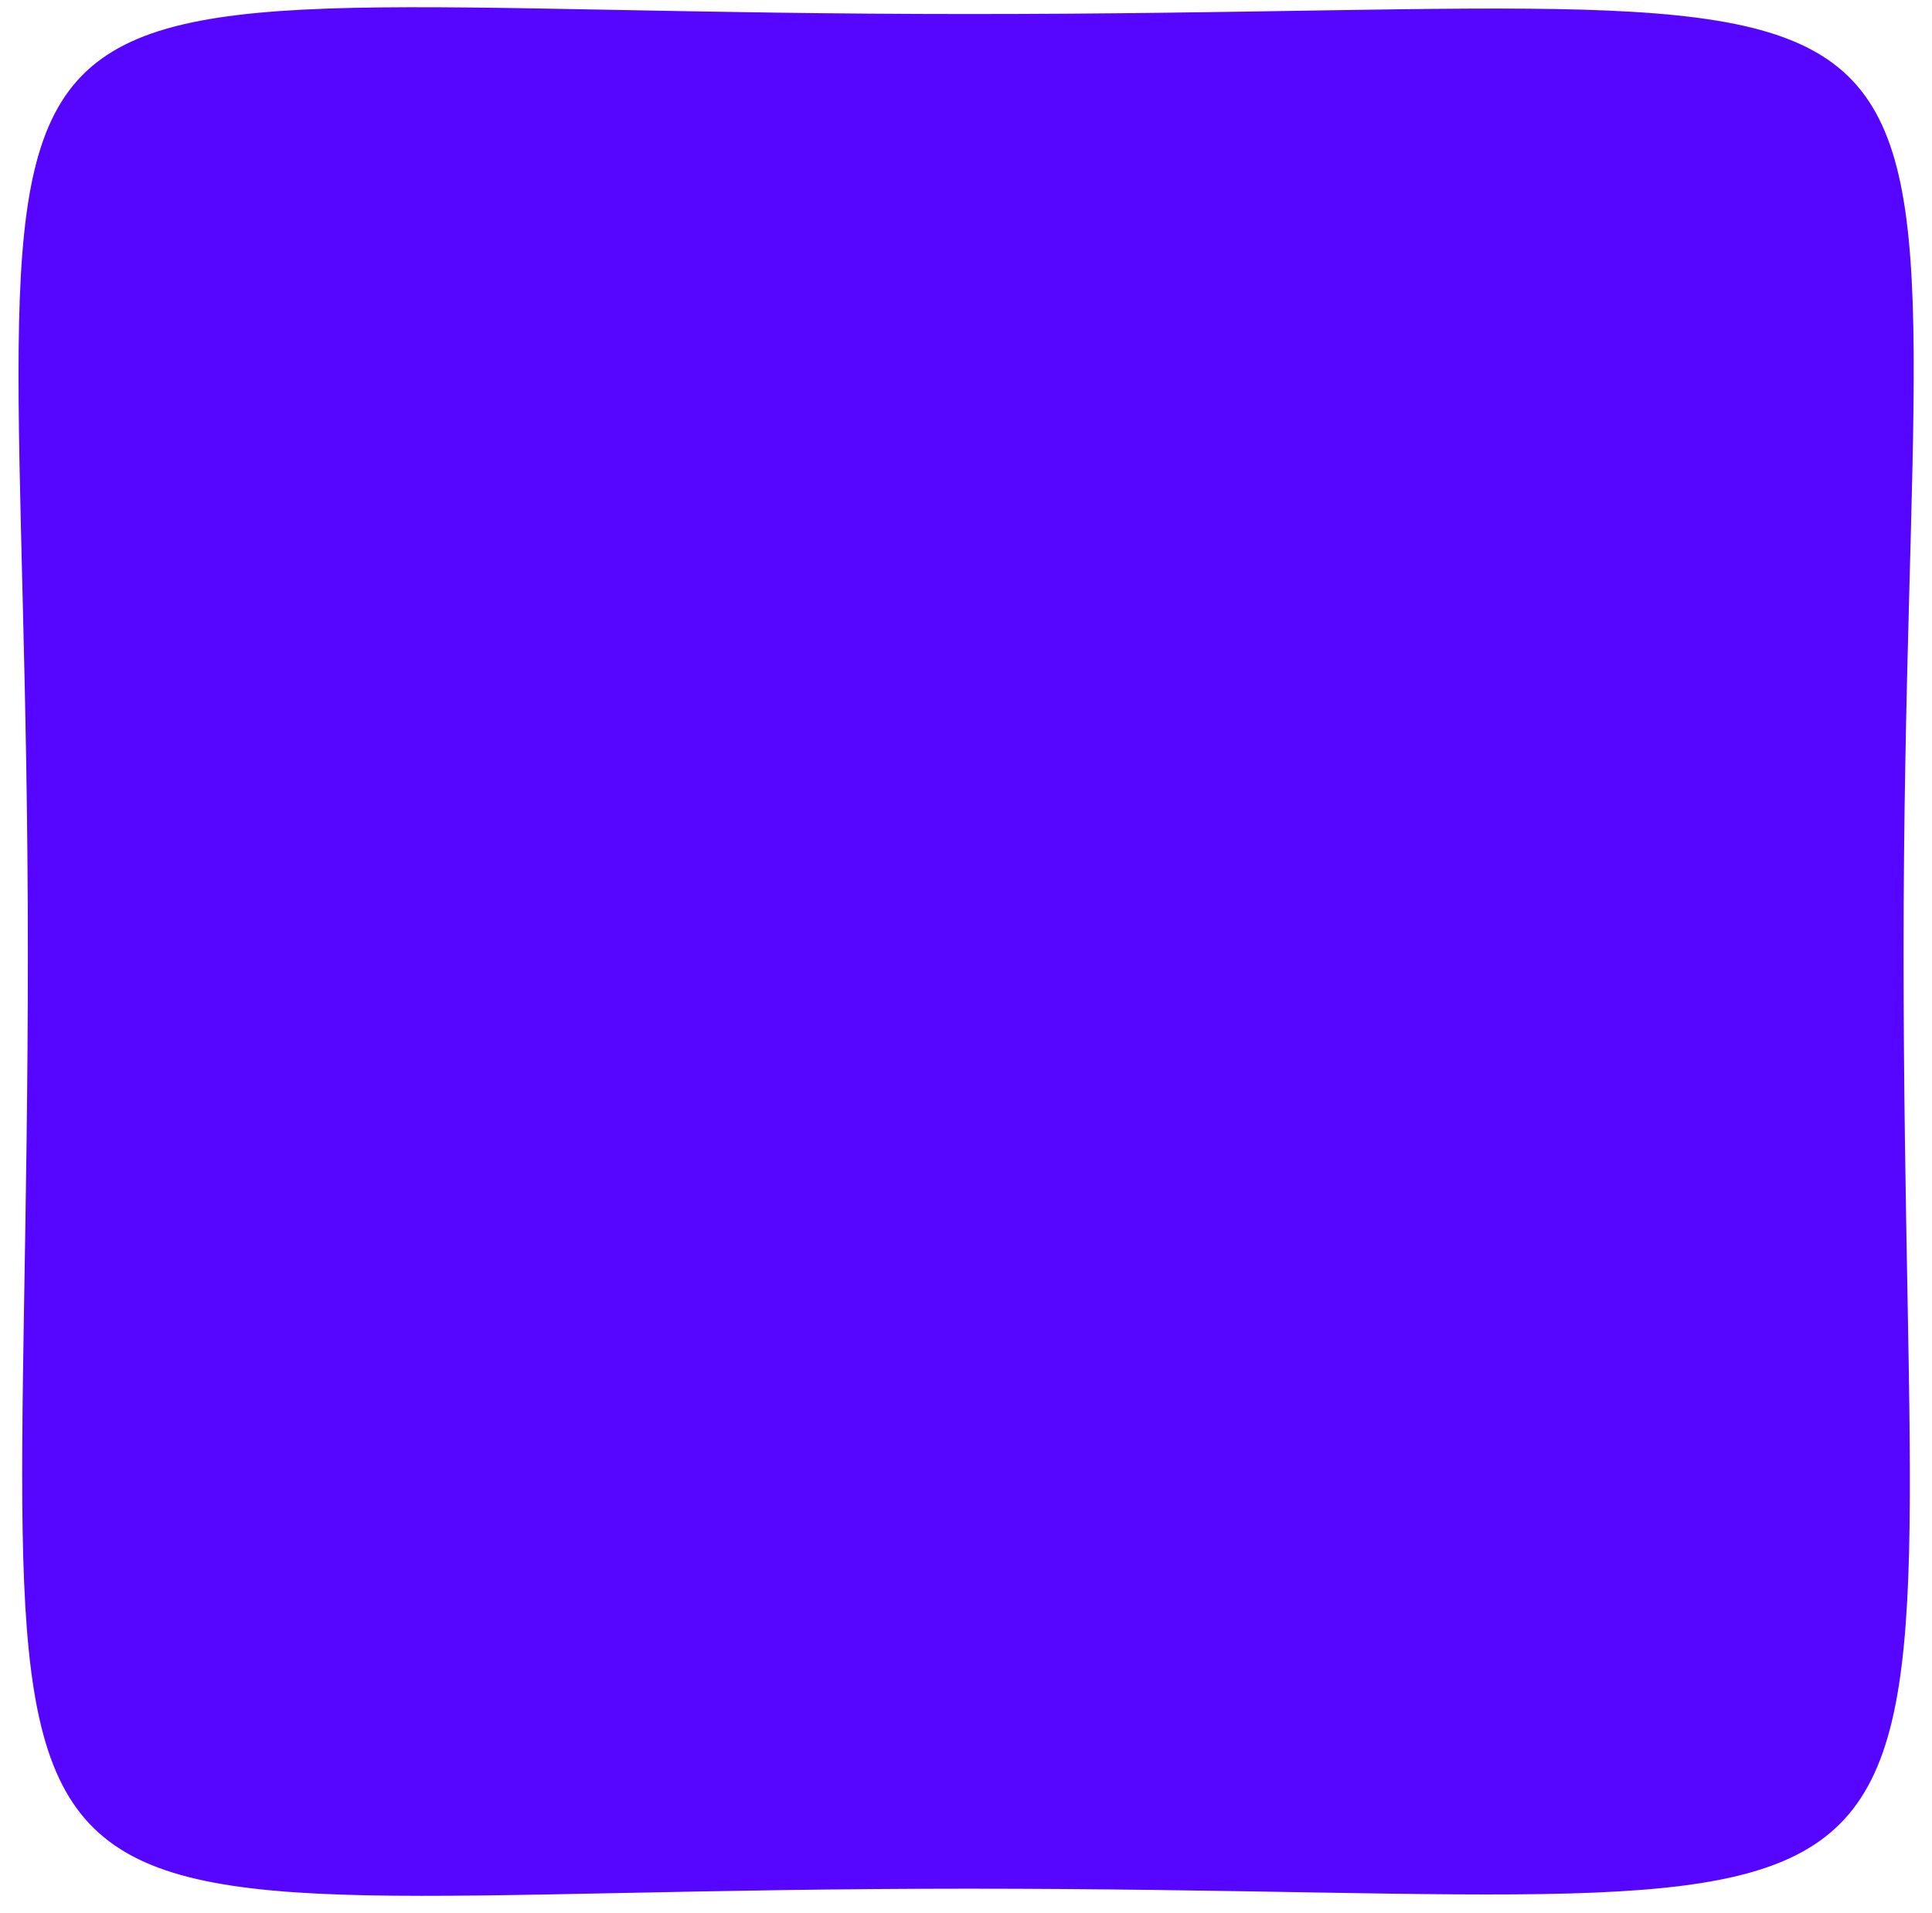
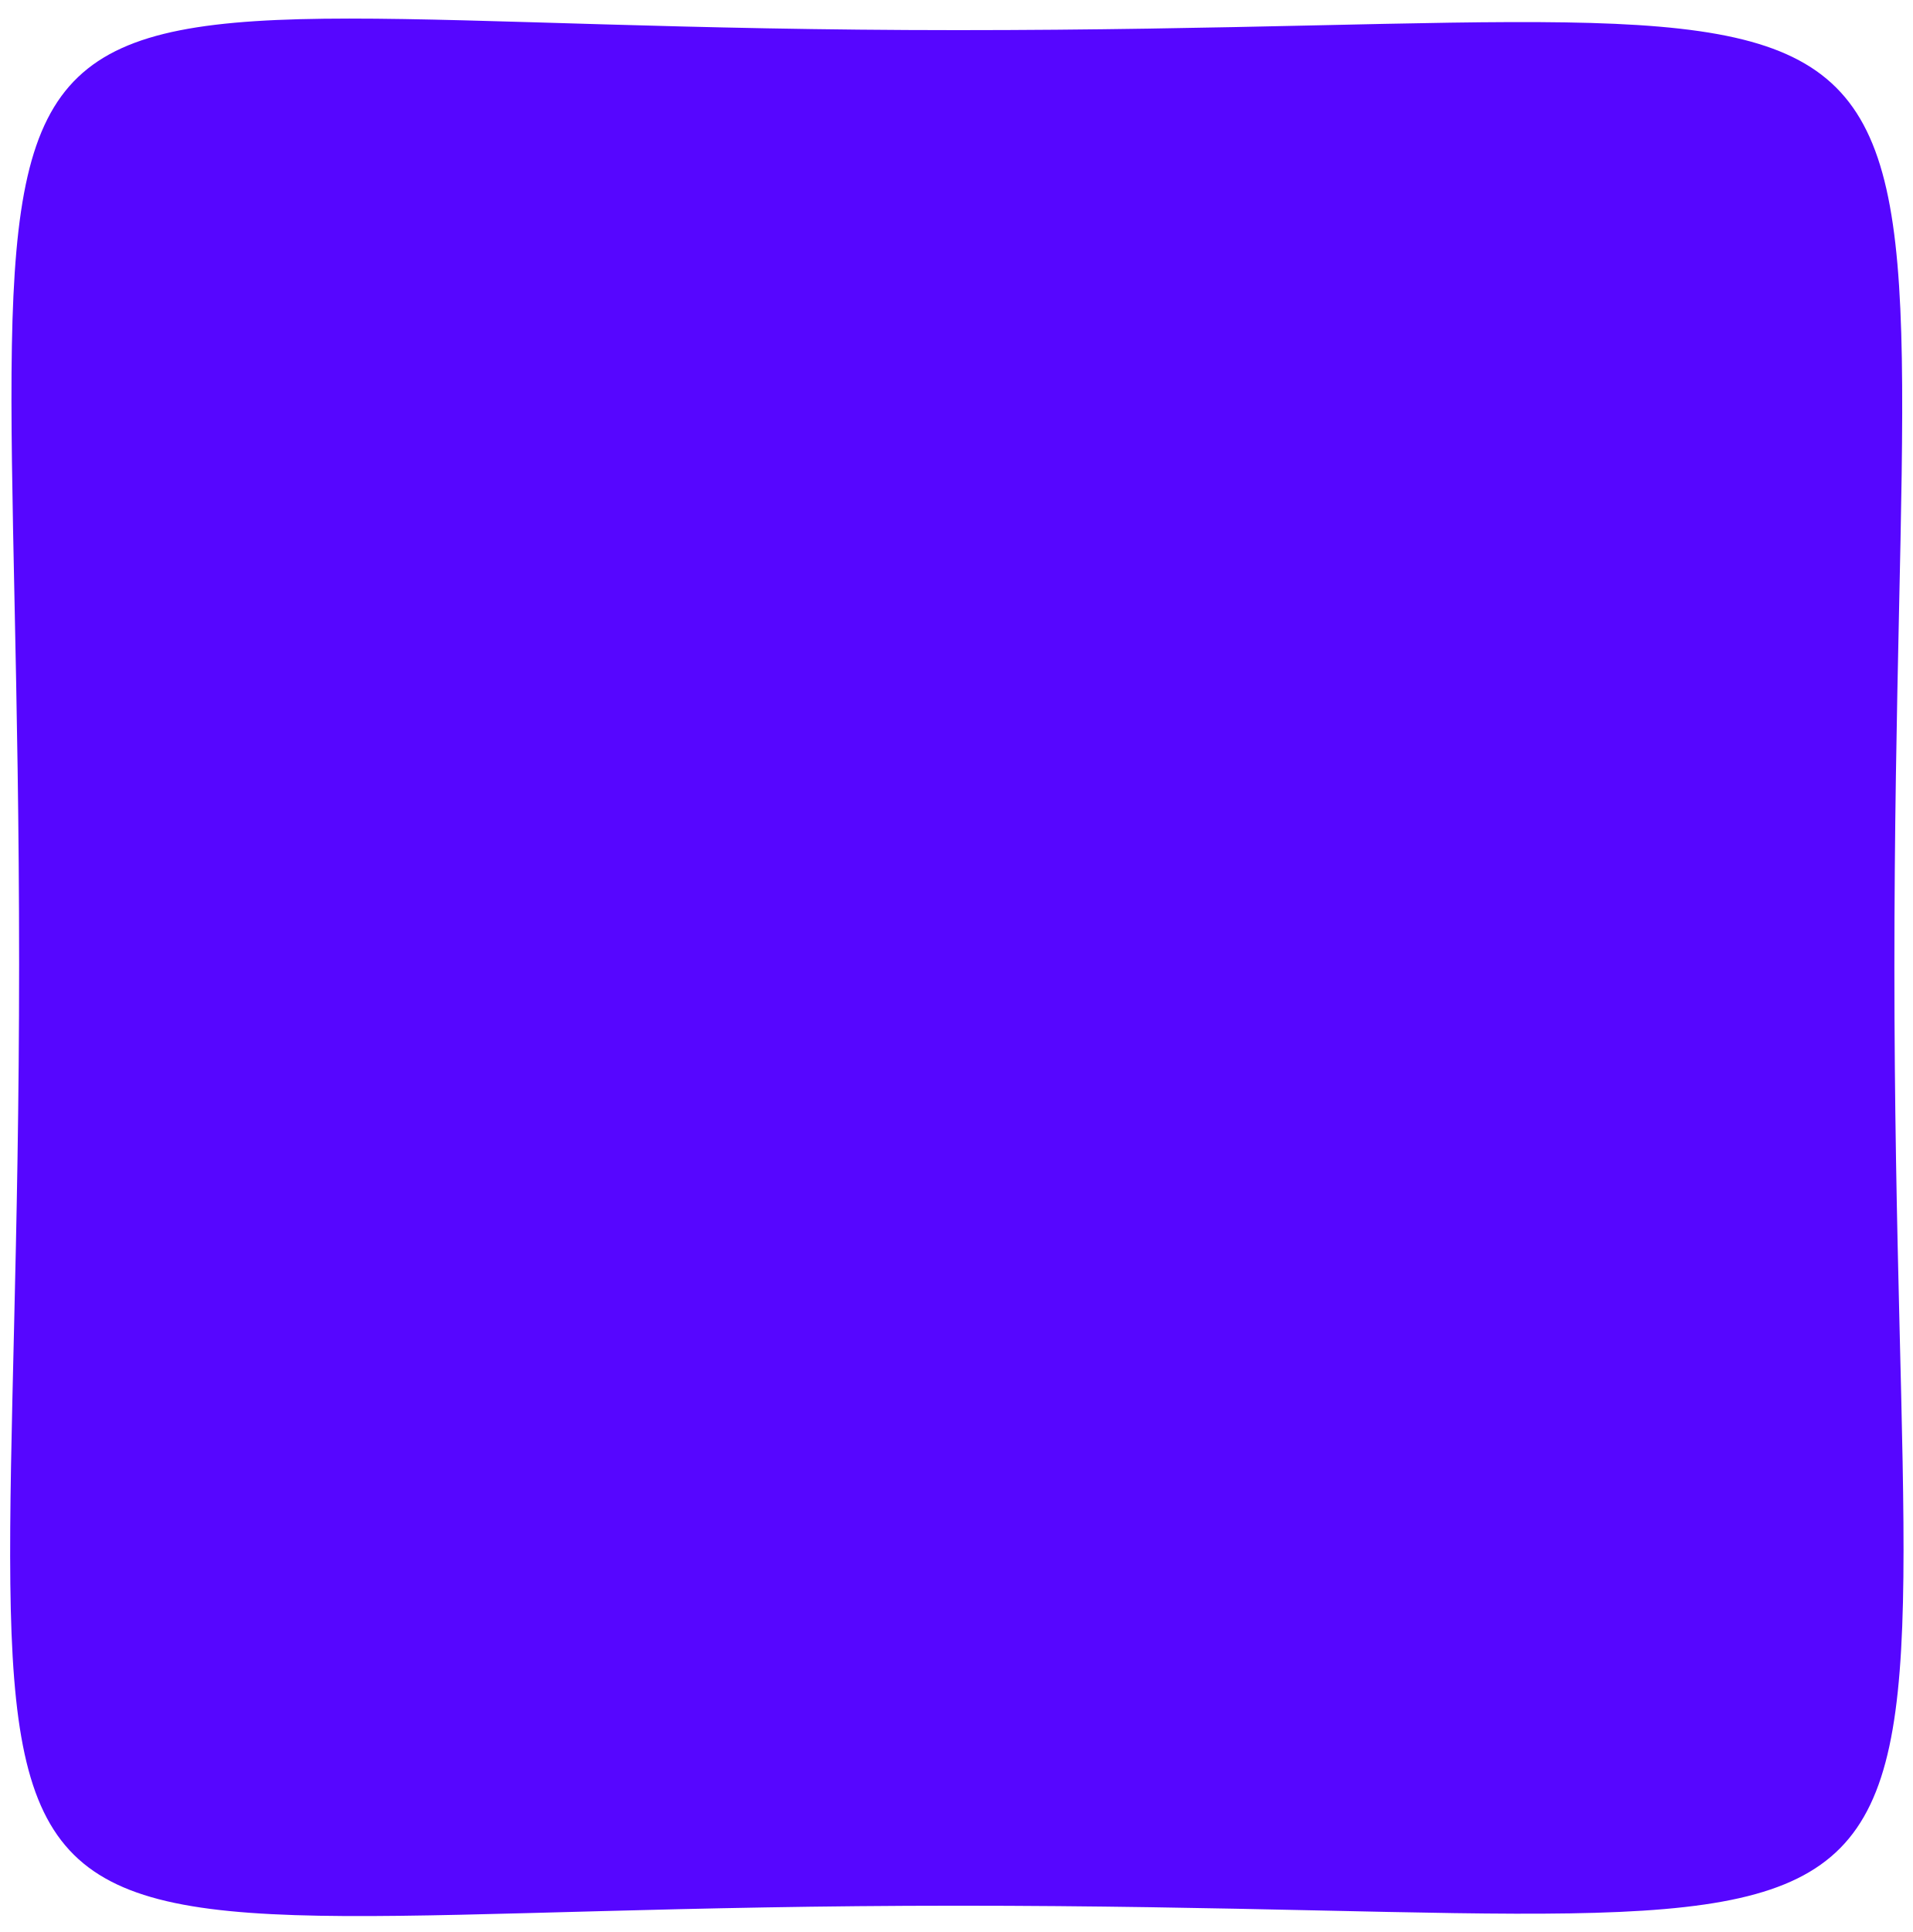
- <svg xmlns="http://www.w3.org/2000/svg" width="103" height="102" viewBox="0 0 103 102" fill="none">
-   <path d="M51.637 100.715C109.109 100.715 101.485 108.074 101.485 50.807C101.485 -6.46 110.846 0.748 51.637 0.748C-7.573 0.748 1.485 -7.155 1.485 50.807C1.485 108.768 -5.836 100.715 51.637 100.715Z" fill="#5606FF" />
+ <svg xmlns="http://www.w3.org/2000/svg" width="102" height="103" viewBox="0 0 102 103" fill="none">
+   <path d="M101.019 51.59C101.019 110.065 109.983 101.598 51.056 101.598C-7.87 101.598 1.019 111.094 1.019 51.392C1.019 -8.31 -7.283 1.607 51.056 1.607C109.396 1.607 101.019 -6.886 101.019 51.59Z" fill="#5606FF" />
</svg>
